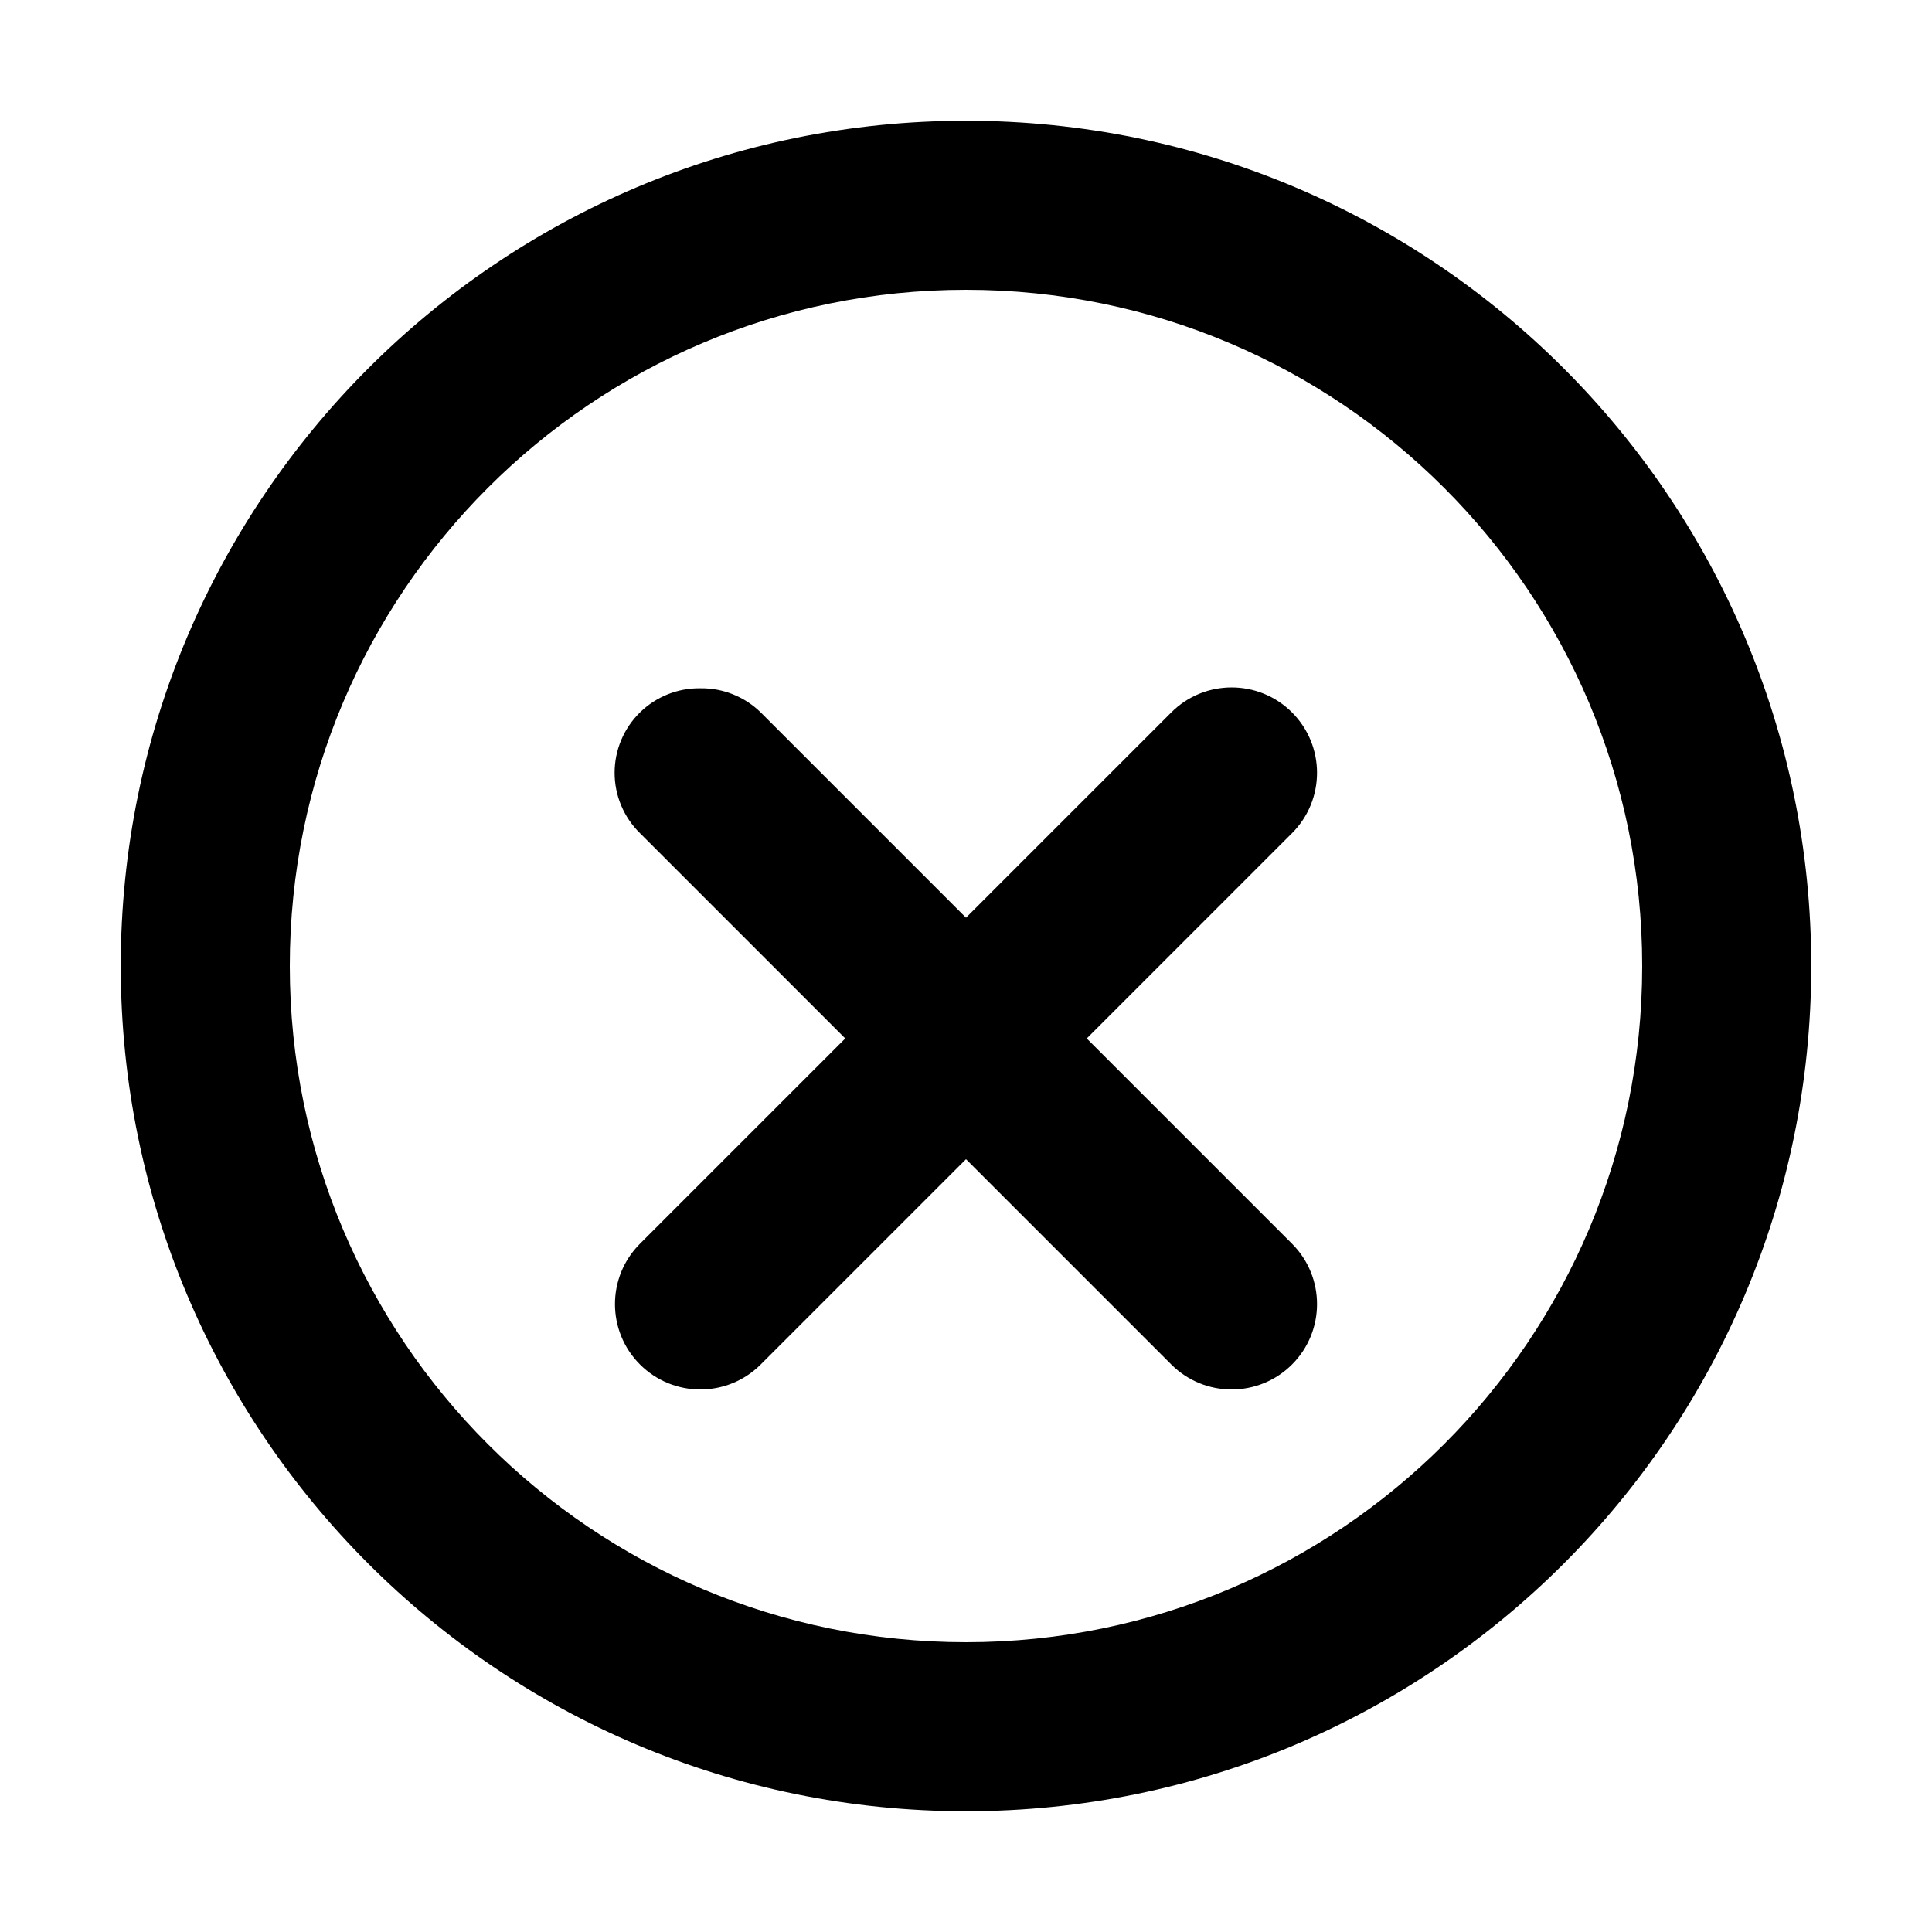
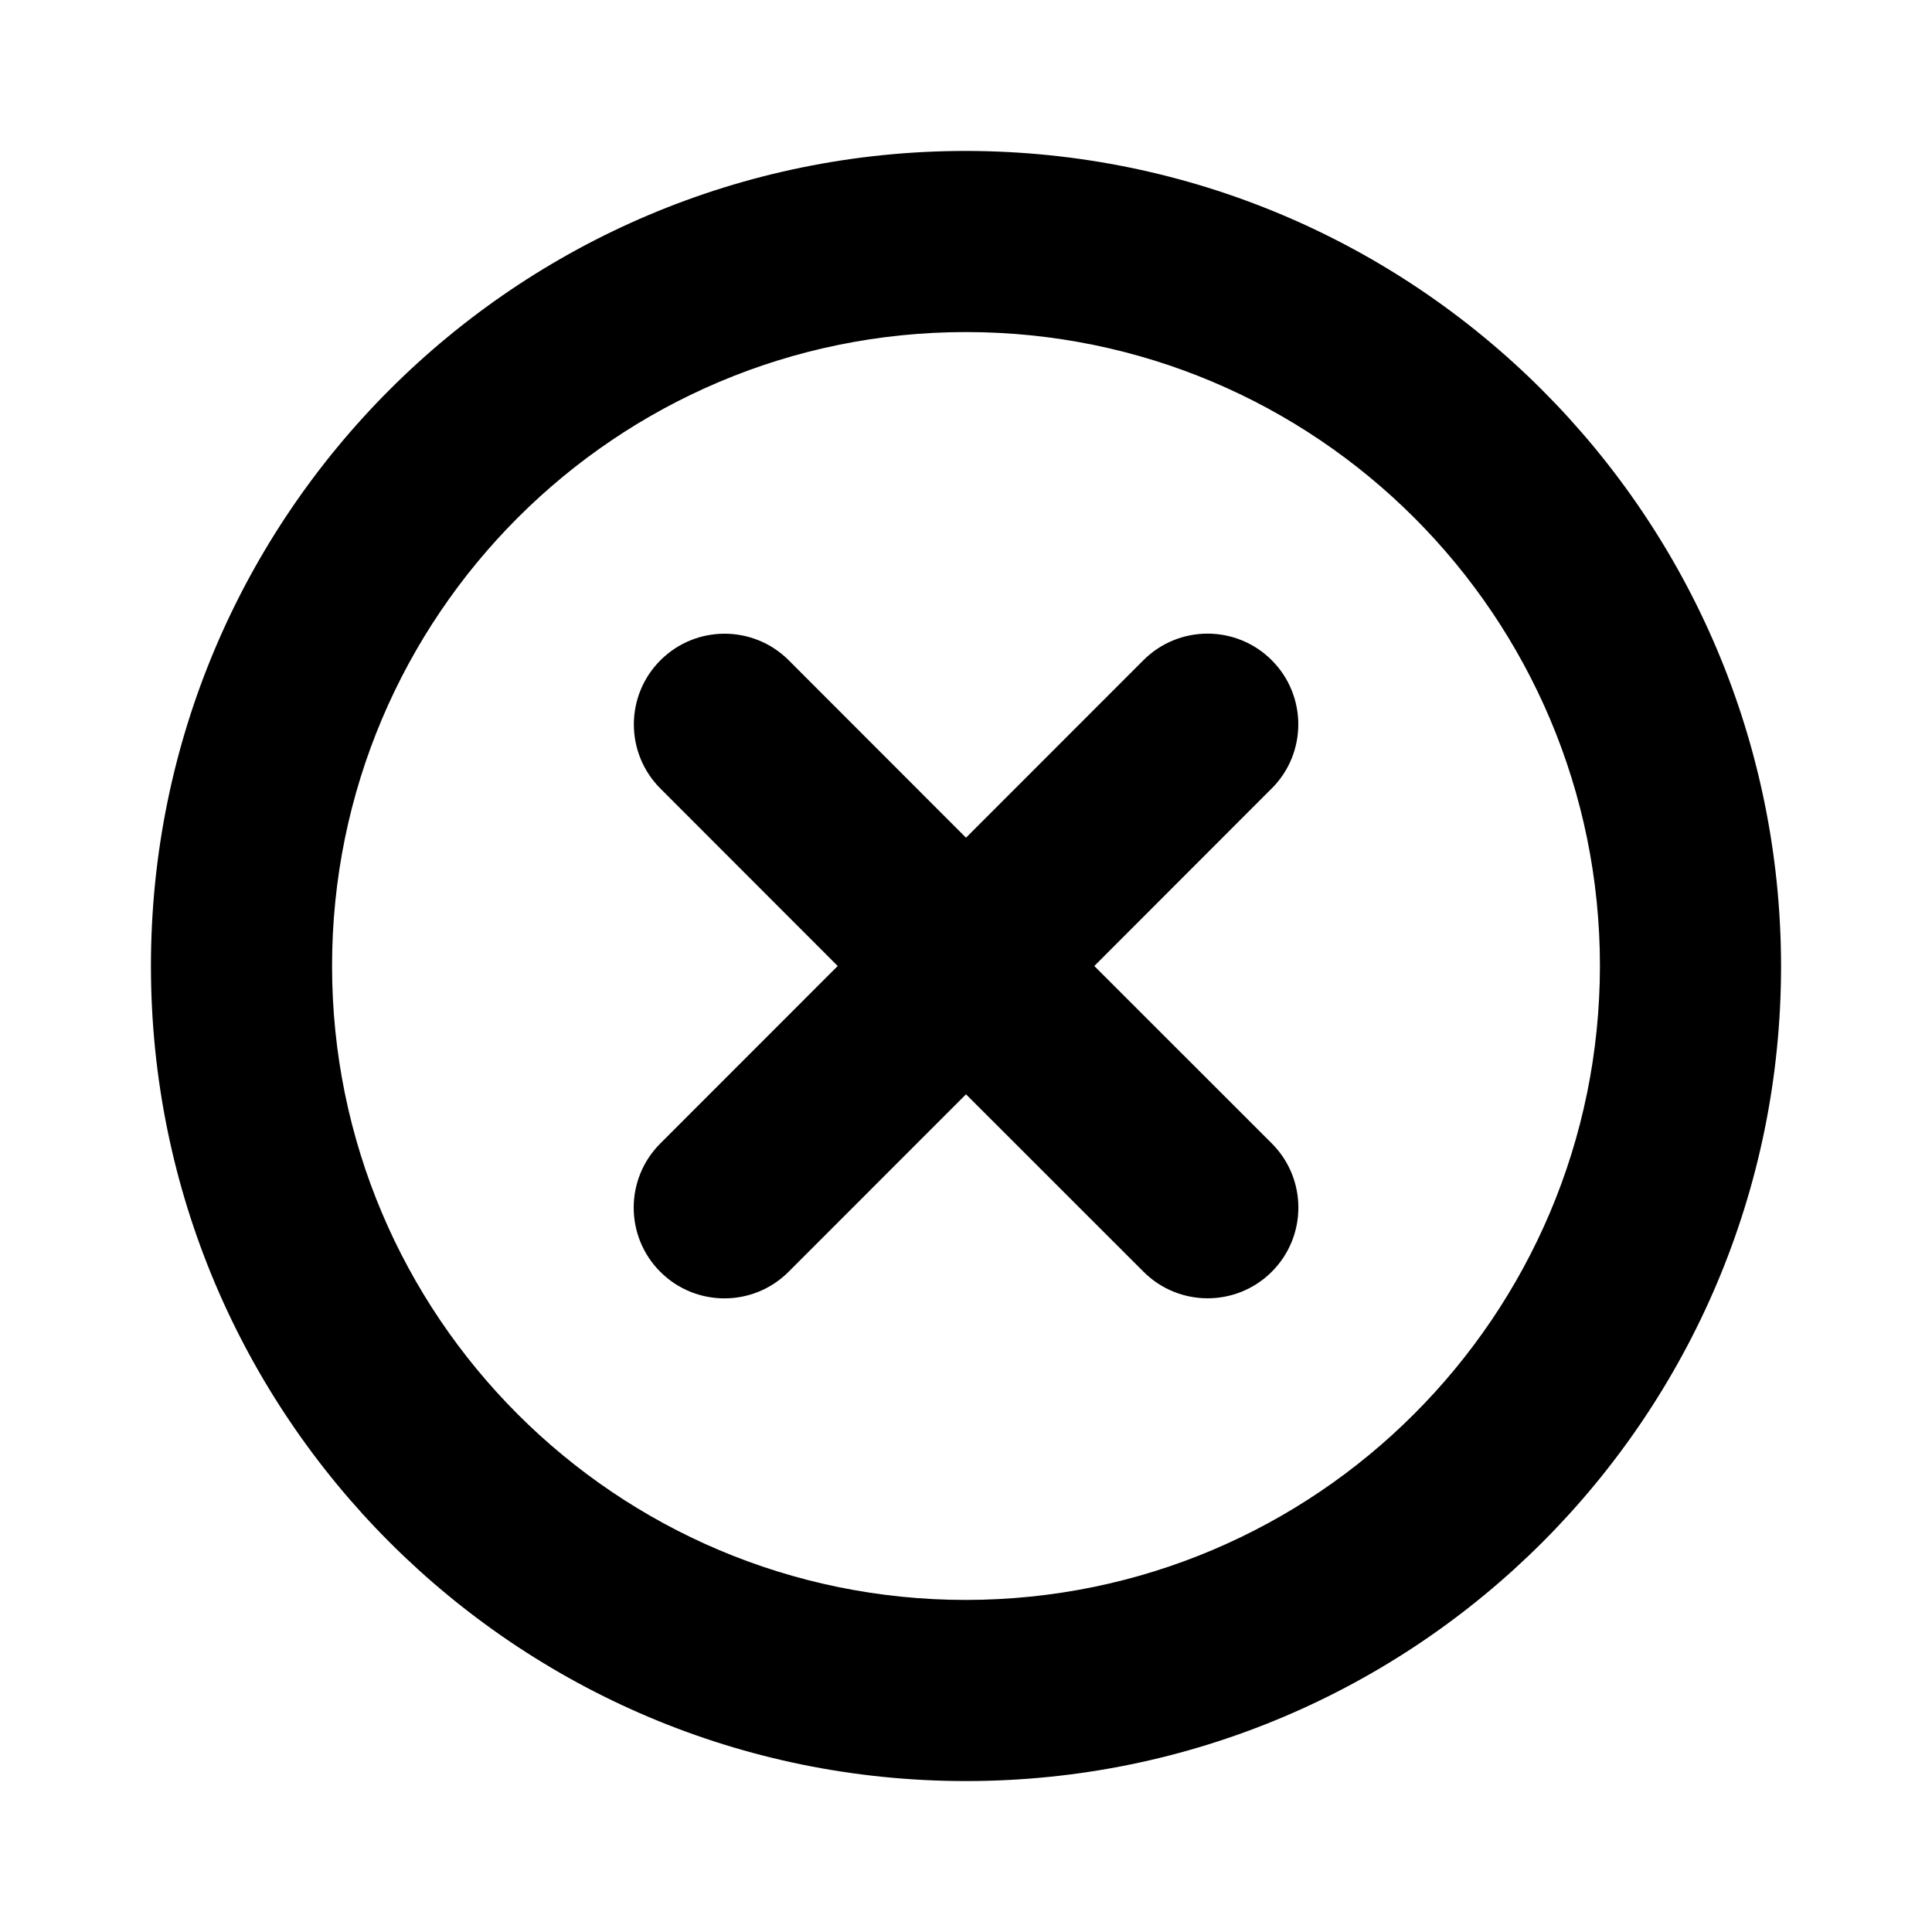
- <svg xmlns="http://www.w3.org/2000/svg" width="16" height="16" viewBox="0 0 16 16">
-   <path fill="currentColor" fill-rule="evenodd" d="M8 1a7 7 0 1 0 7 7A7 7 0 0 0 8 1zm0 1.4A5.6 5.6 0 1 1 2.4 8 5.6 5.6 0 0 1 8 2.4zm-2.2 3.3a.7.7 0 0 0-.5.2.7.7 0 0 0 0 1l1.7 1.7-1.7 1.7a.7.7 0 1 0 1 1l1.7-1.7 1.7 1.7a.7.7 0 1 0 1-1L9 8.6l1.7-1.7a.7.7 0 0 0-1-1L8 7.6 6.3 5.9a.7.7 0 0 0-.5-.2z" />
+ <svg xmlns="http://www.w3.org/2000/svg" width="16" height="16" viewBox="0 0 256 256" fill="currentColor">
+   <path d="M168.49,104.49,145,128l23.52,23.51a12,12,0,0,1-17,17L128,145l-23.51,23.52a12,12,0,0,1-17-17L111,128,87.51,104.49a12,12,0,0,1,17-17L128,111l23.51-23.52a12,12,0,0,1,17,17ZM236,128A108,108,0,1,1,128,20,108.12,108.12,0,0,1,236,128Zm-24,0a84,84,0,1,0-84,84A84.09,84.09,0,0,0,212,128Z" />
</svg>
